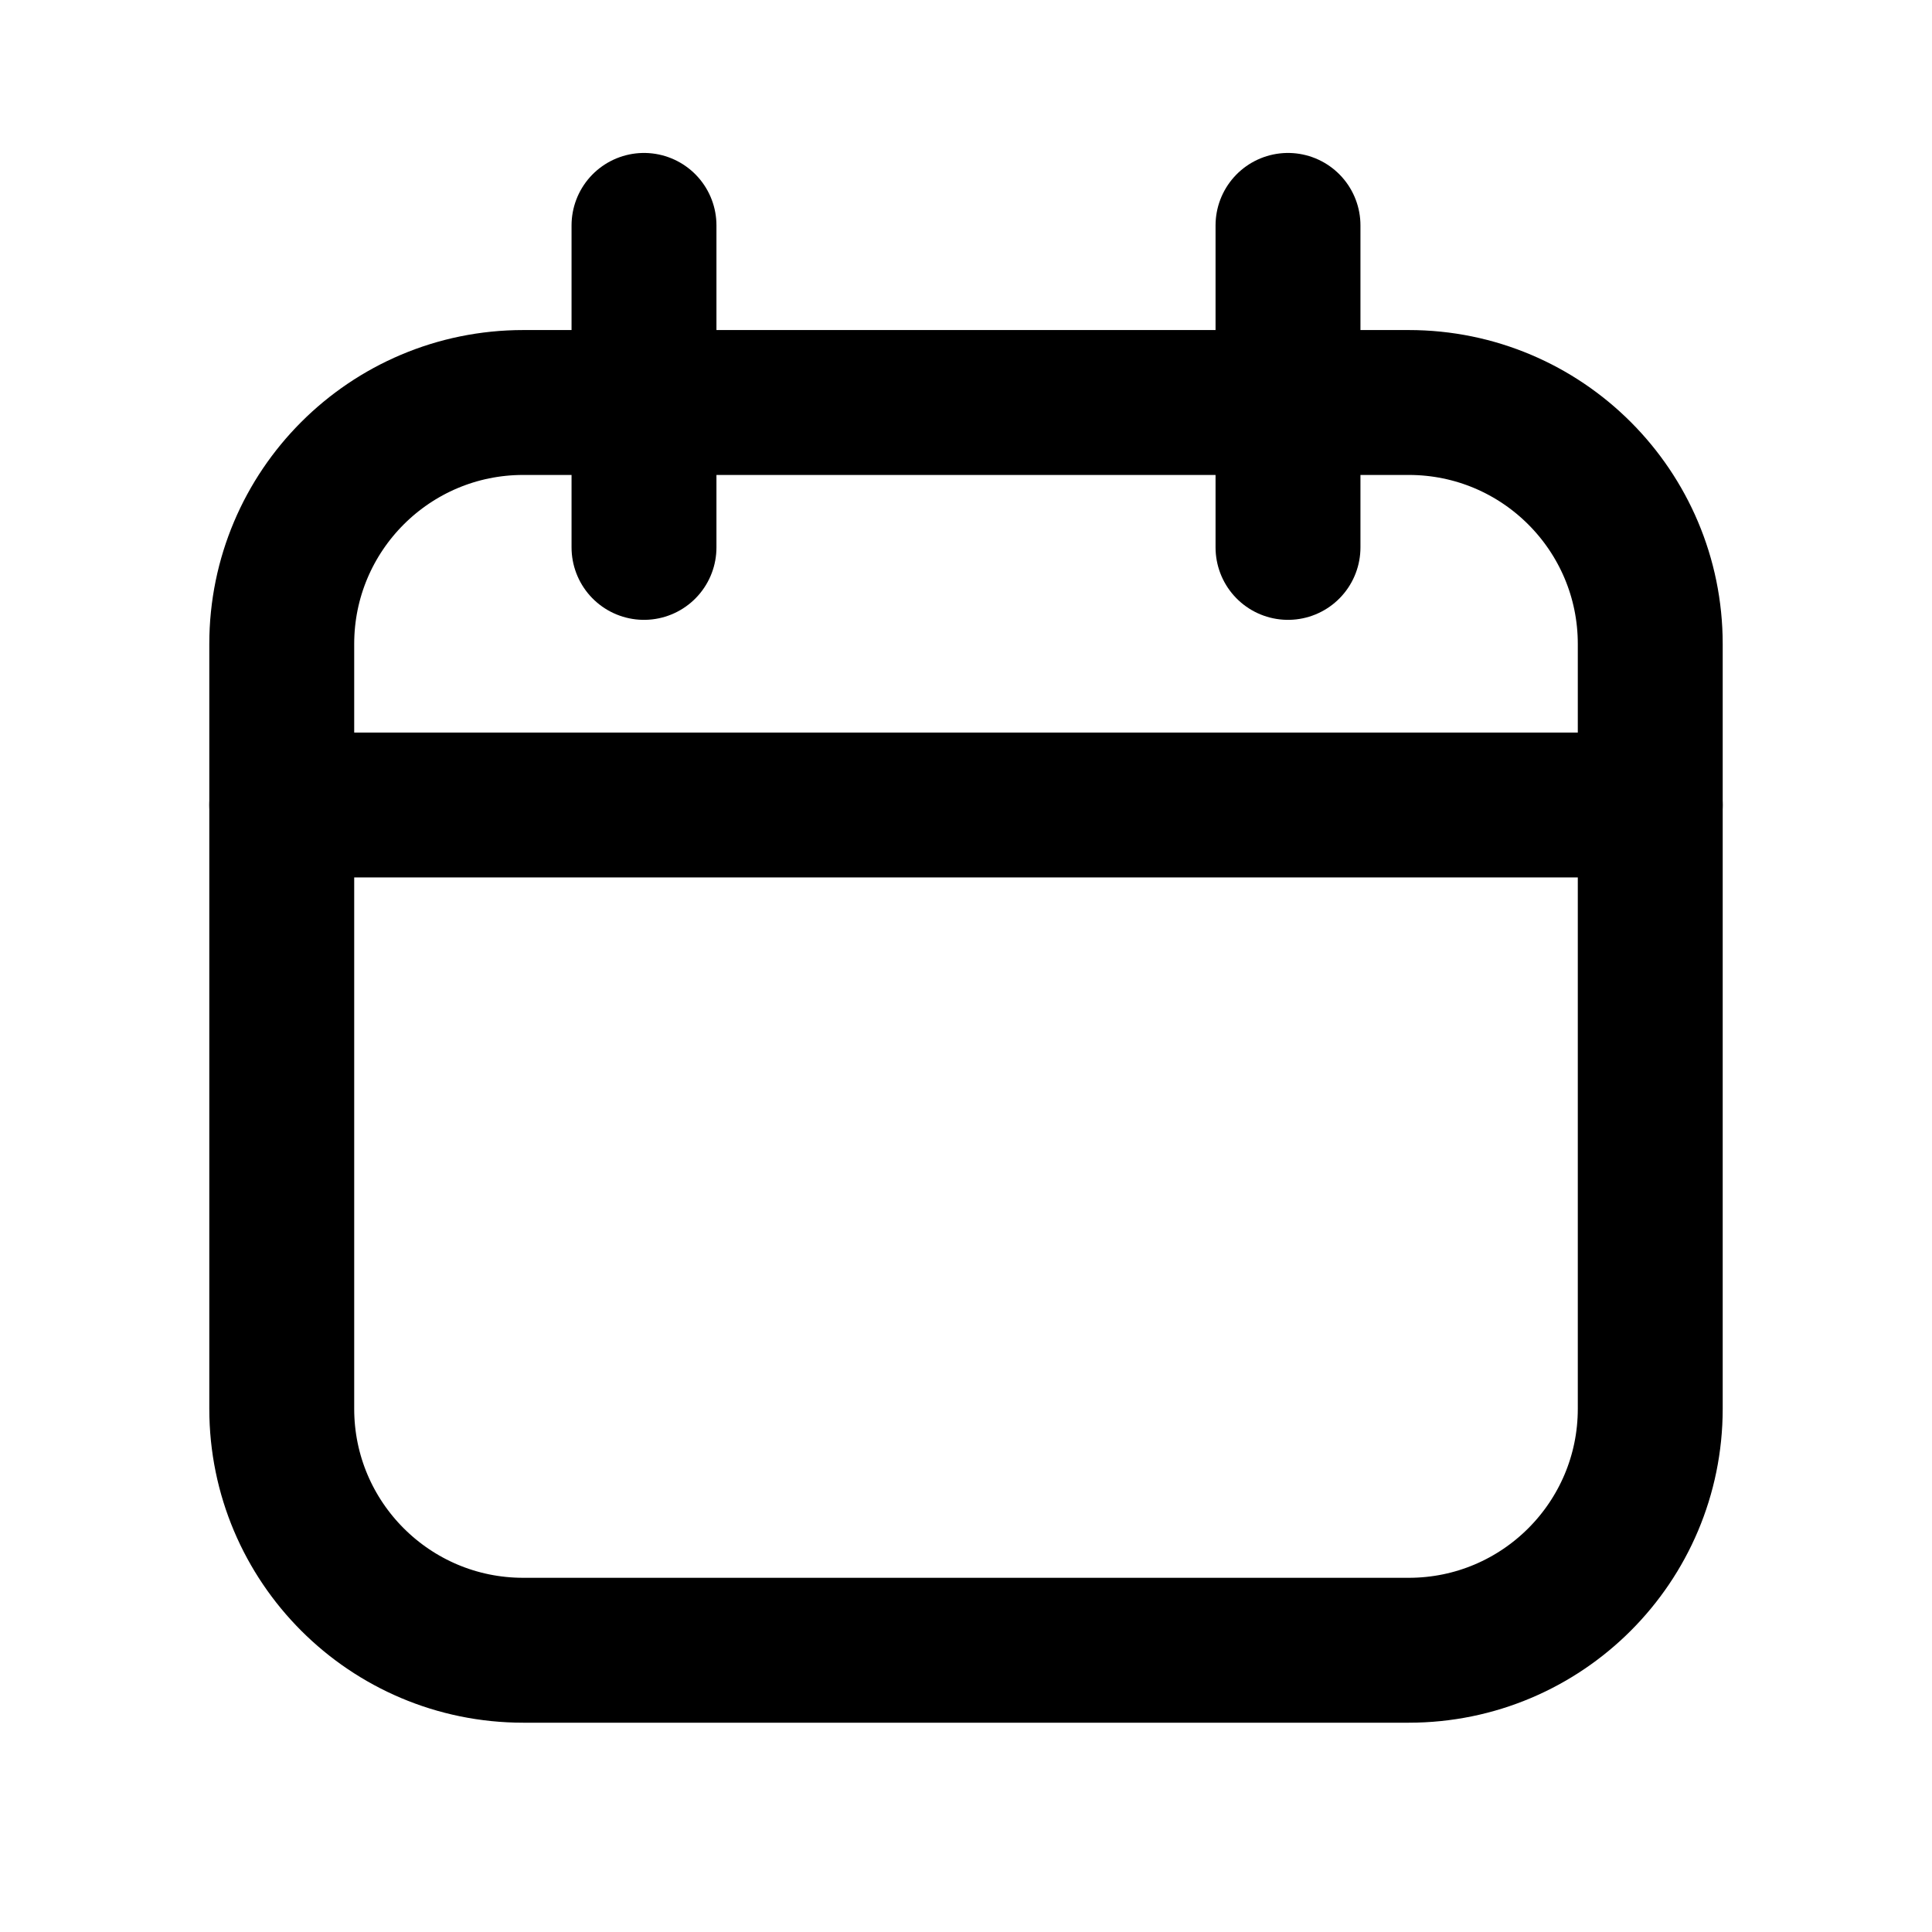
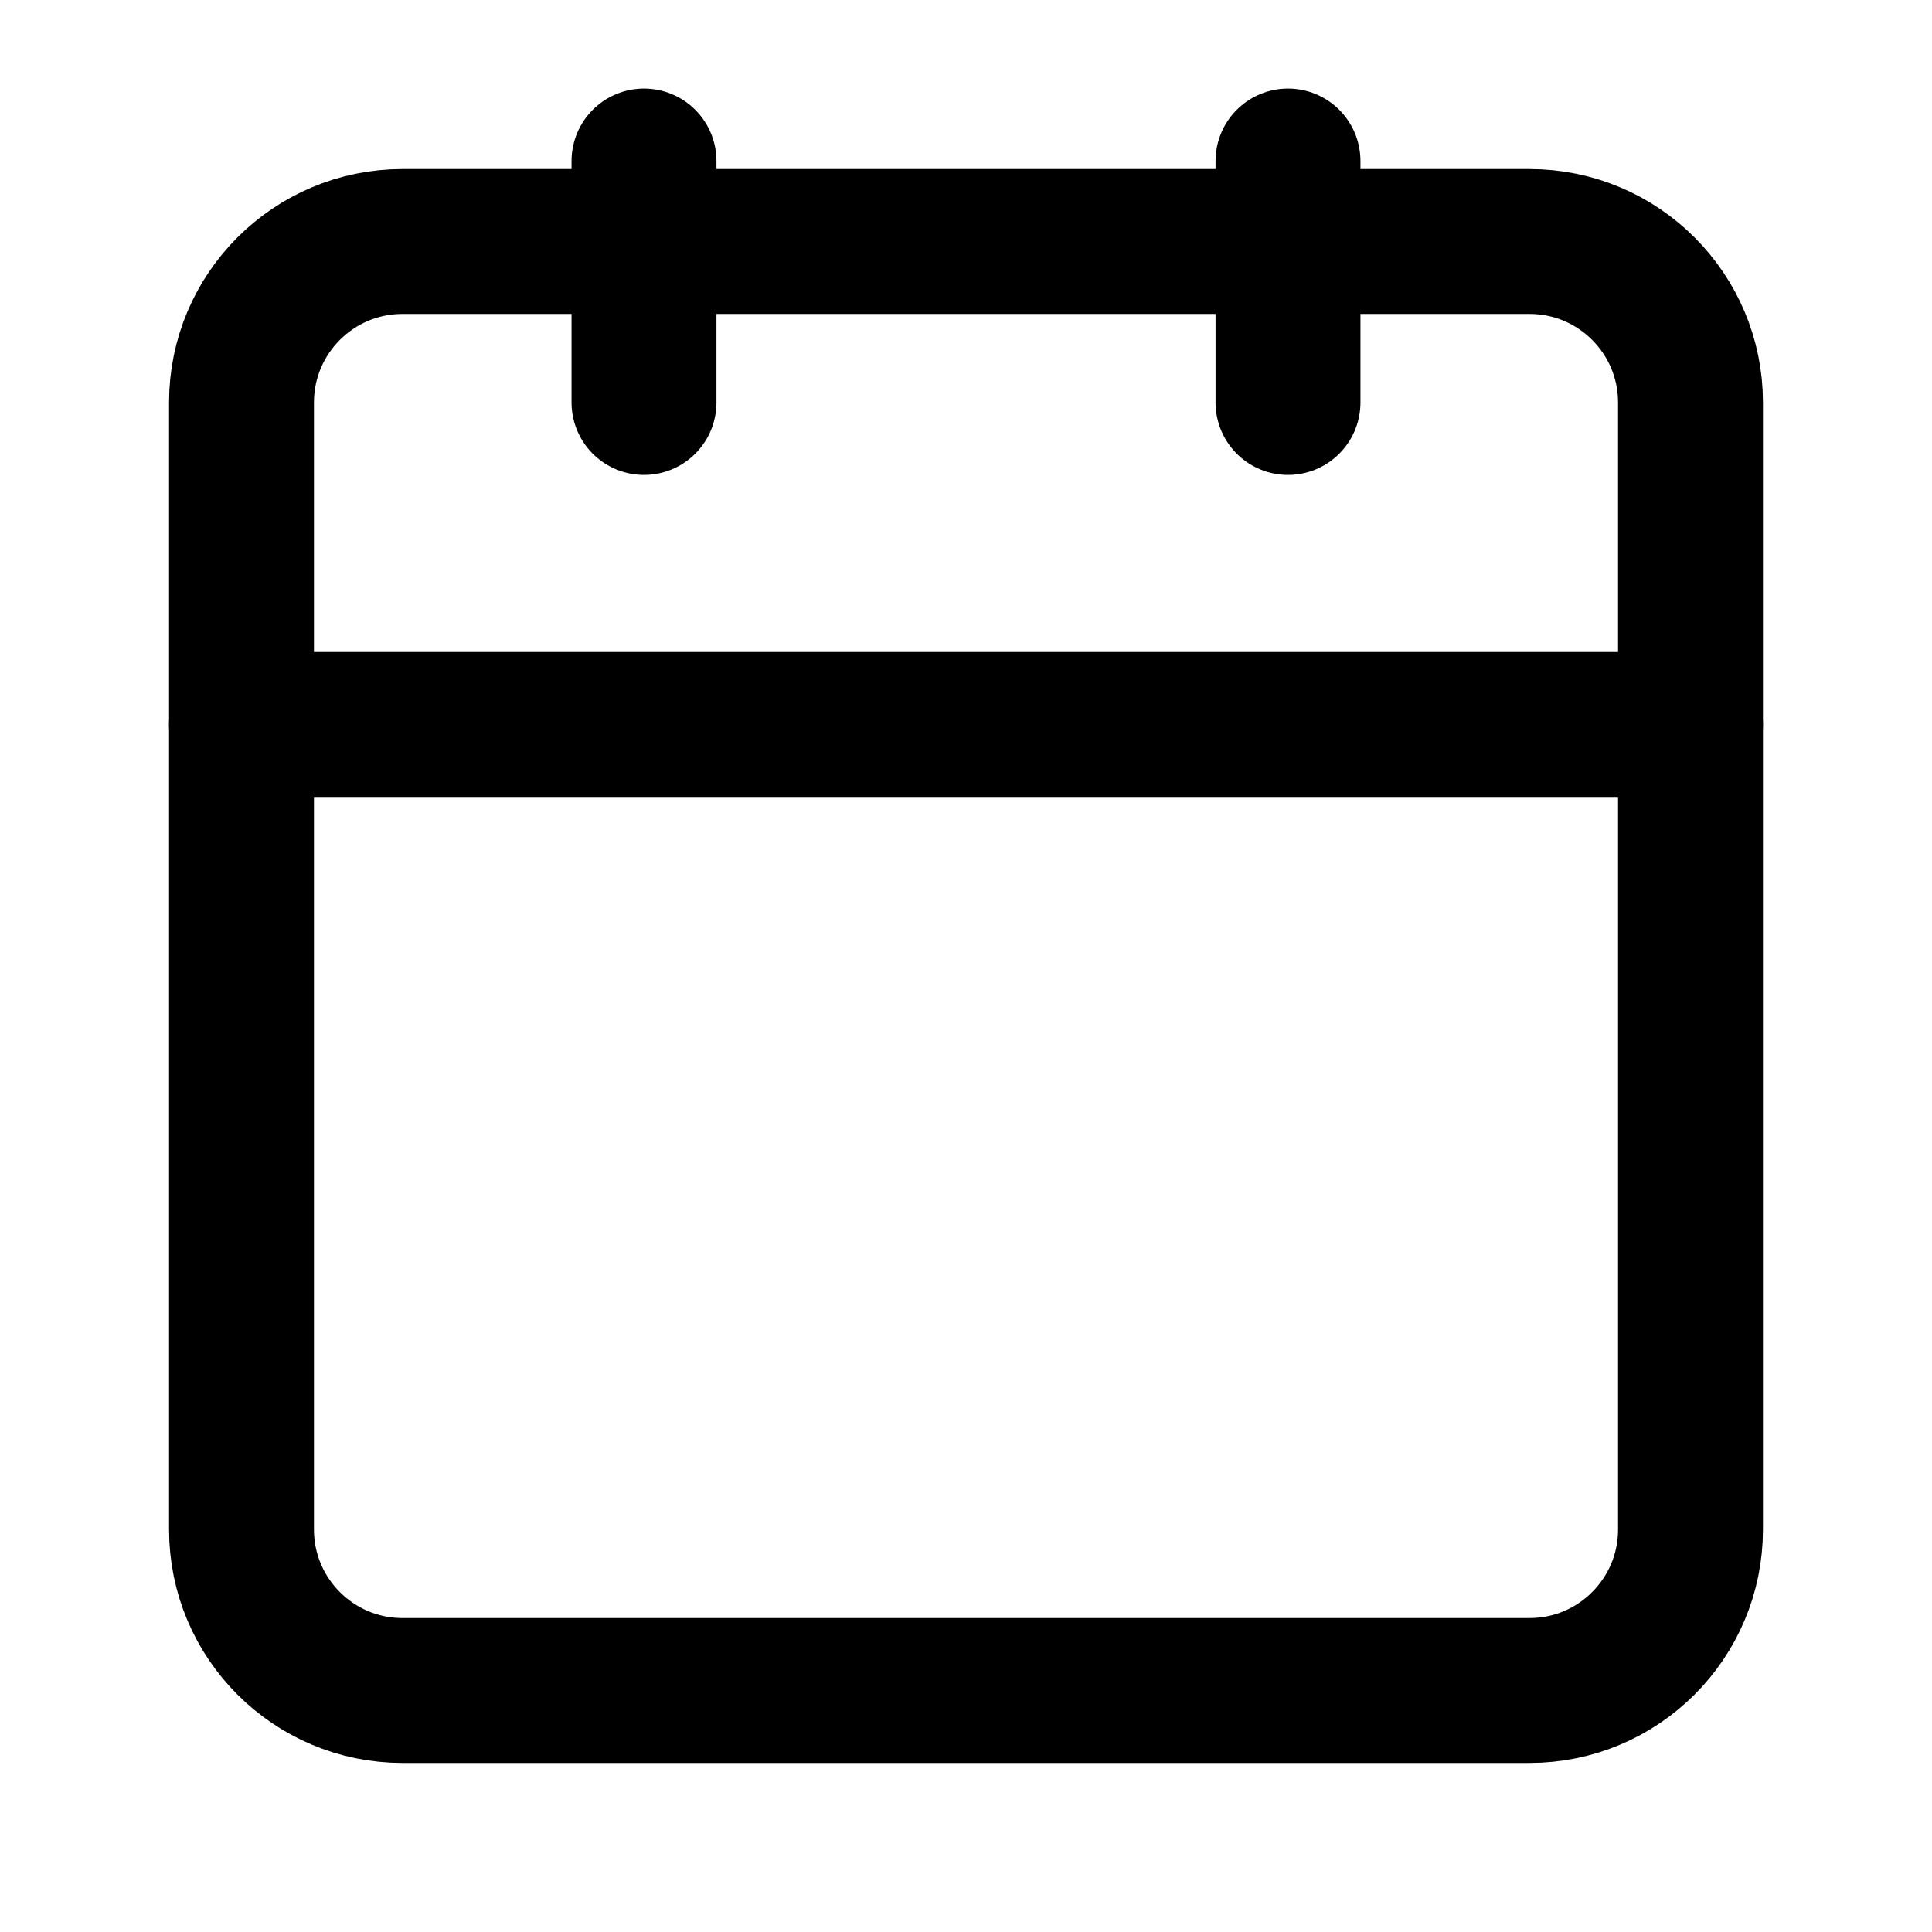
<svg xmlns="http://www.w3.org/2000/svg" viewBox="0 0 24 24" width="22" height="22" fill="none" stroke="currentColor" stroke-width="1.8" stroke-linecap="round" stroke-linejoin="round">
-   <rect x="3.5" y="5" width="17" height="15.5" rx="3" />
-   <path d="M8 2.8v4M16 2.8v4M3.5 10h17" />
+   <path d="M8 2v3" />
+   <path d="M16 2v3" />
+   <rect x="3" y="3" width="18" height="18" rx="2" />
+   <path d="M3 9h18" />
</svg>
